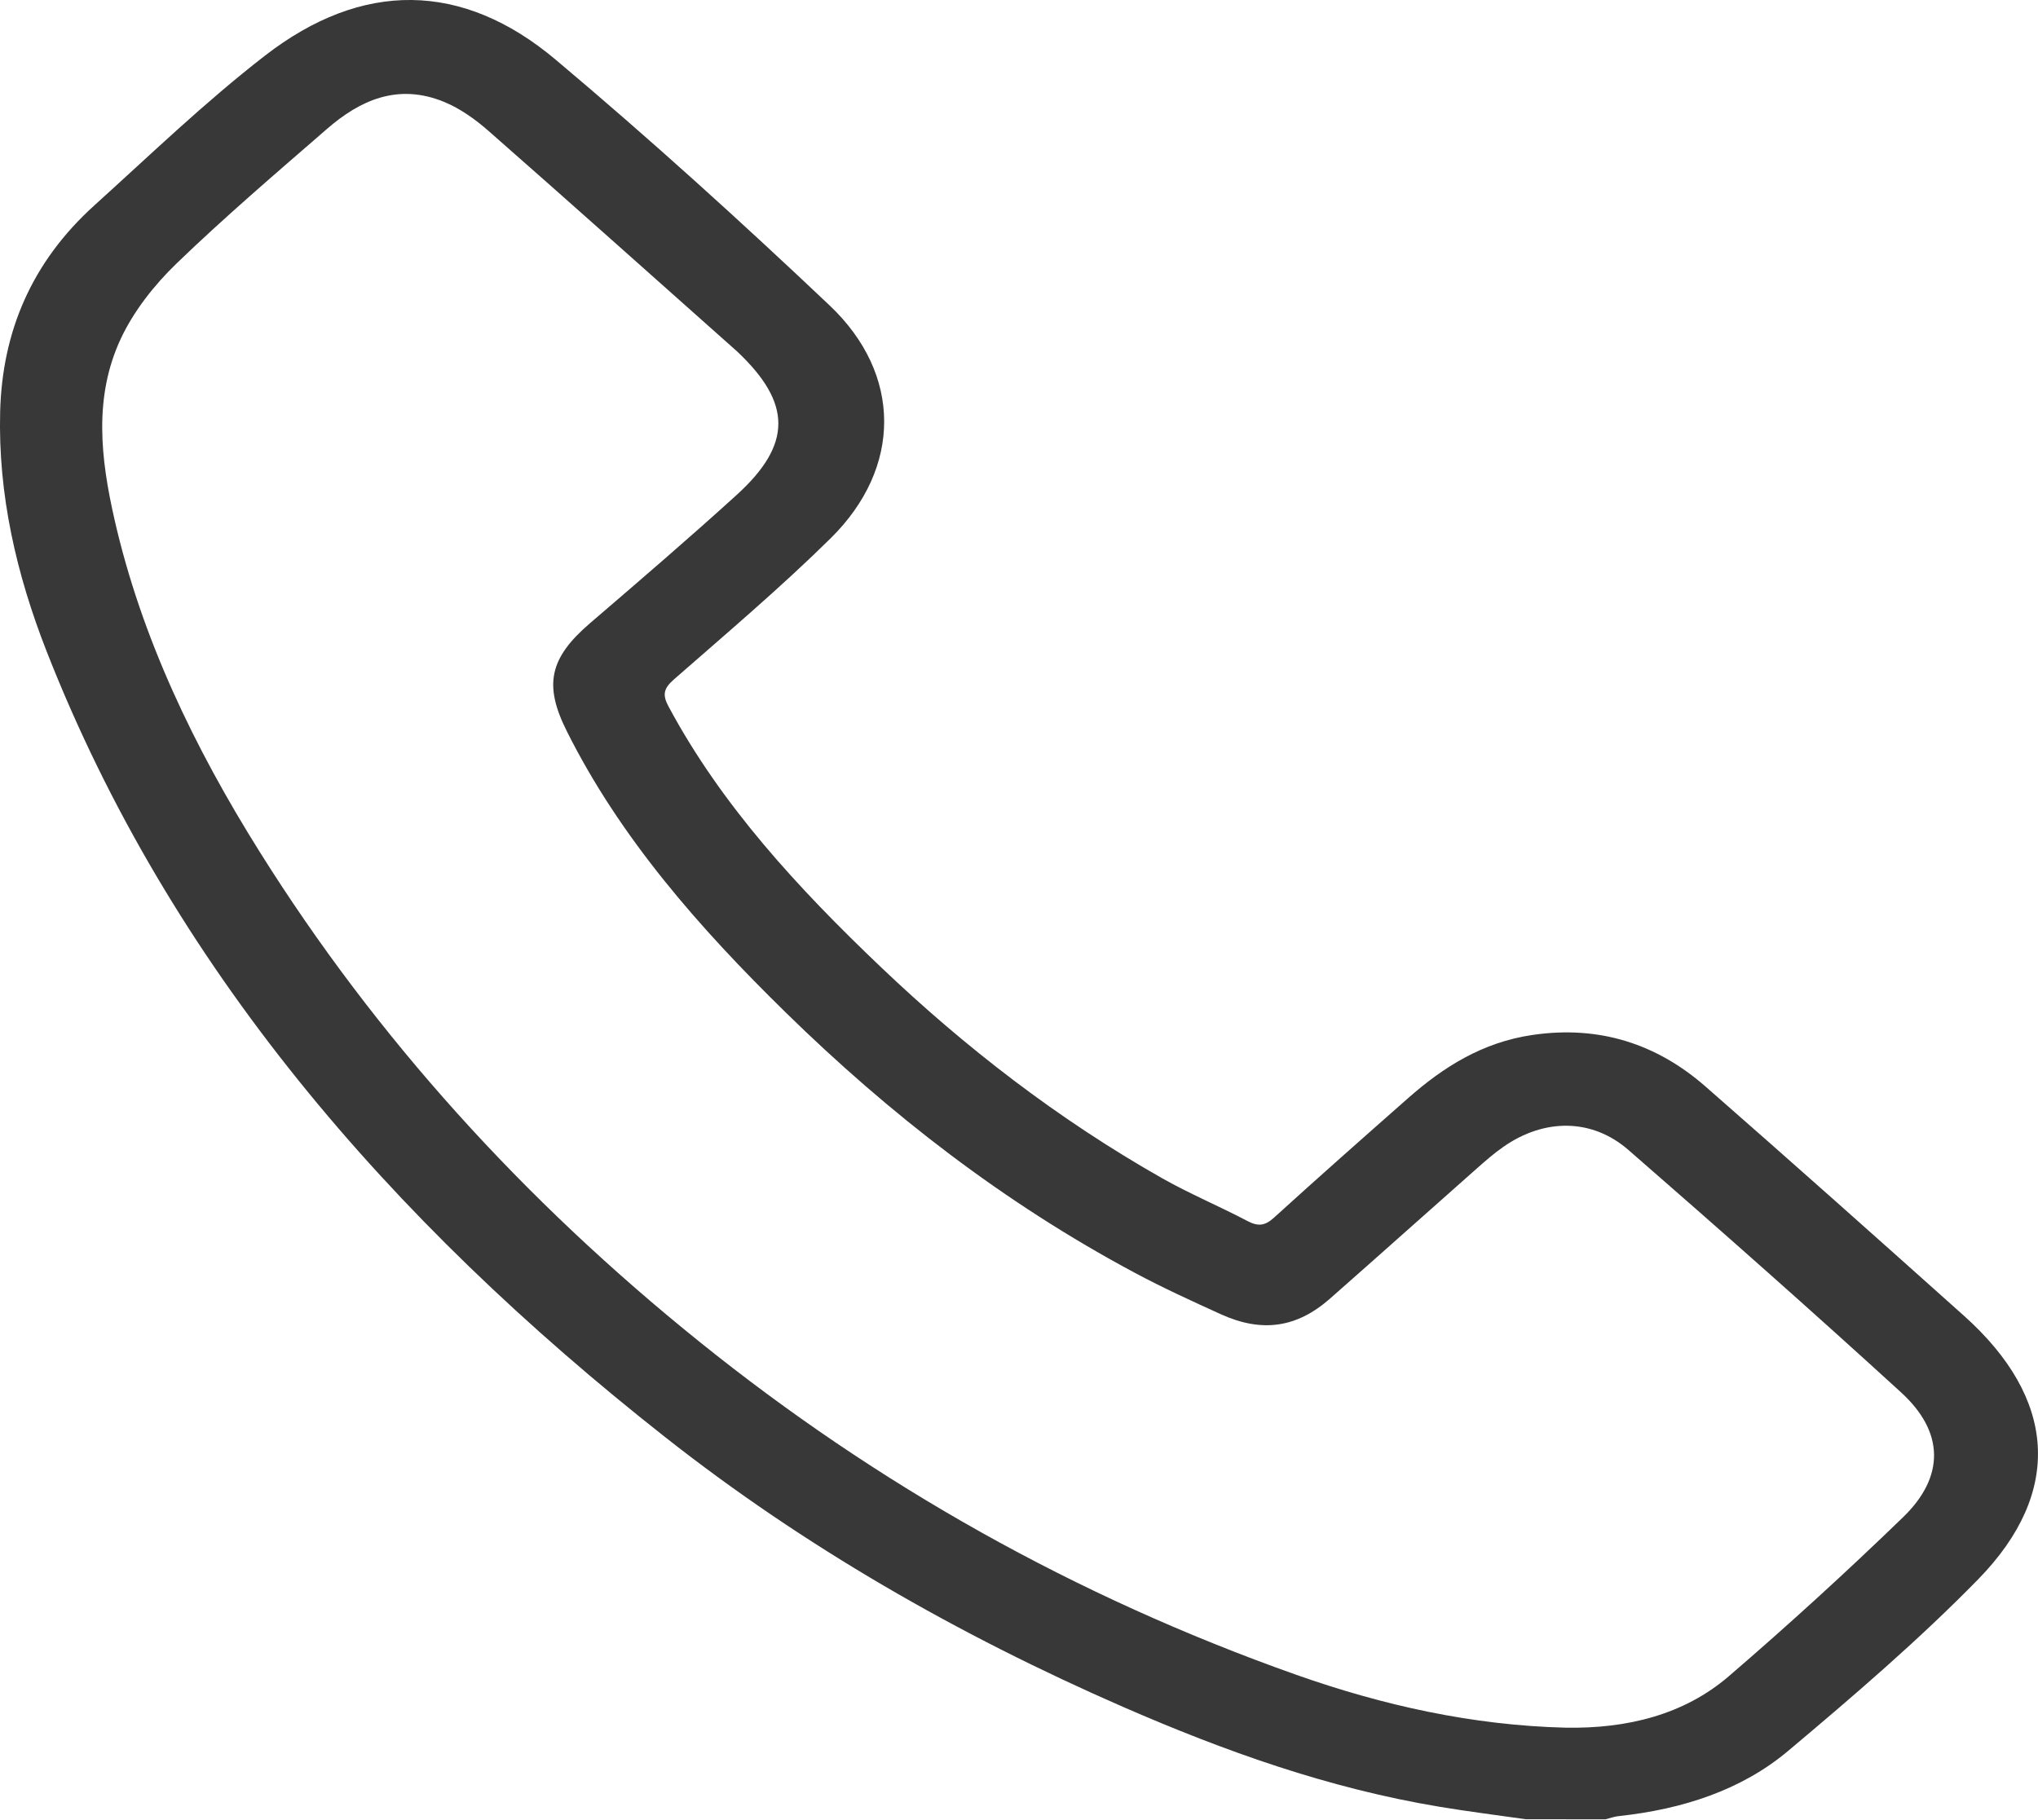
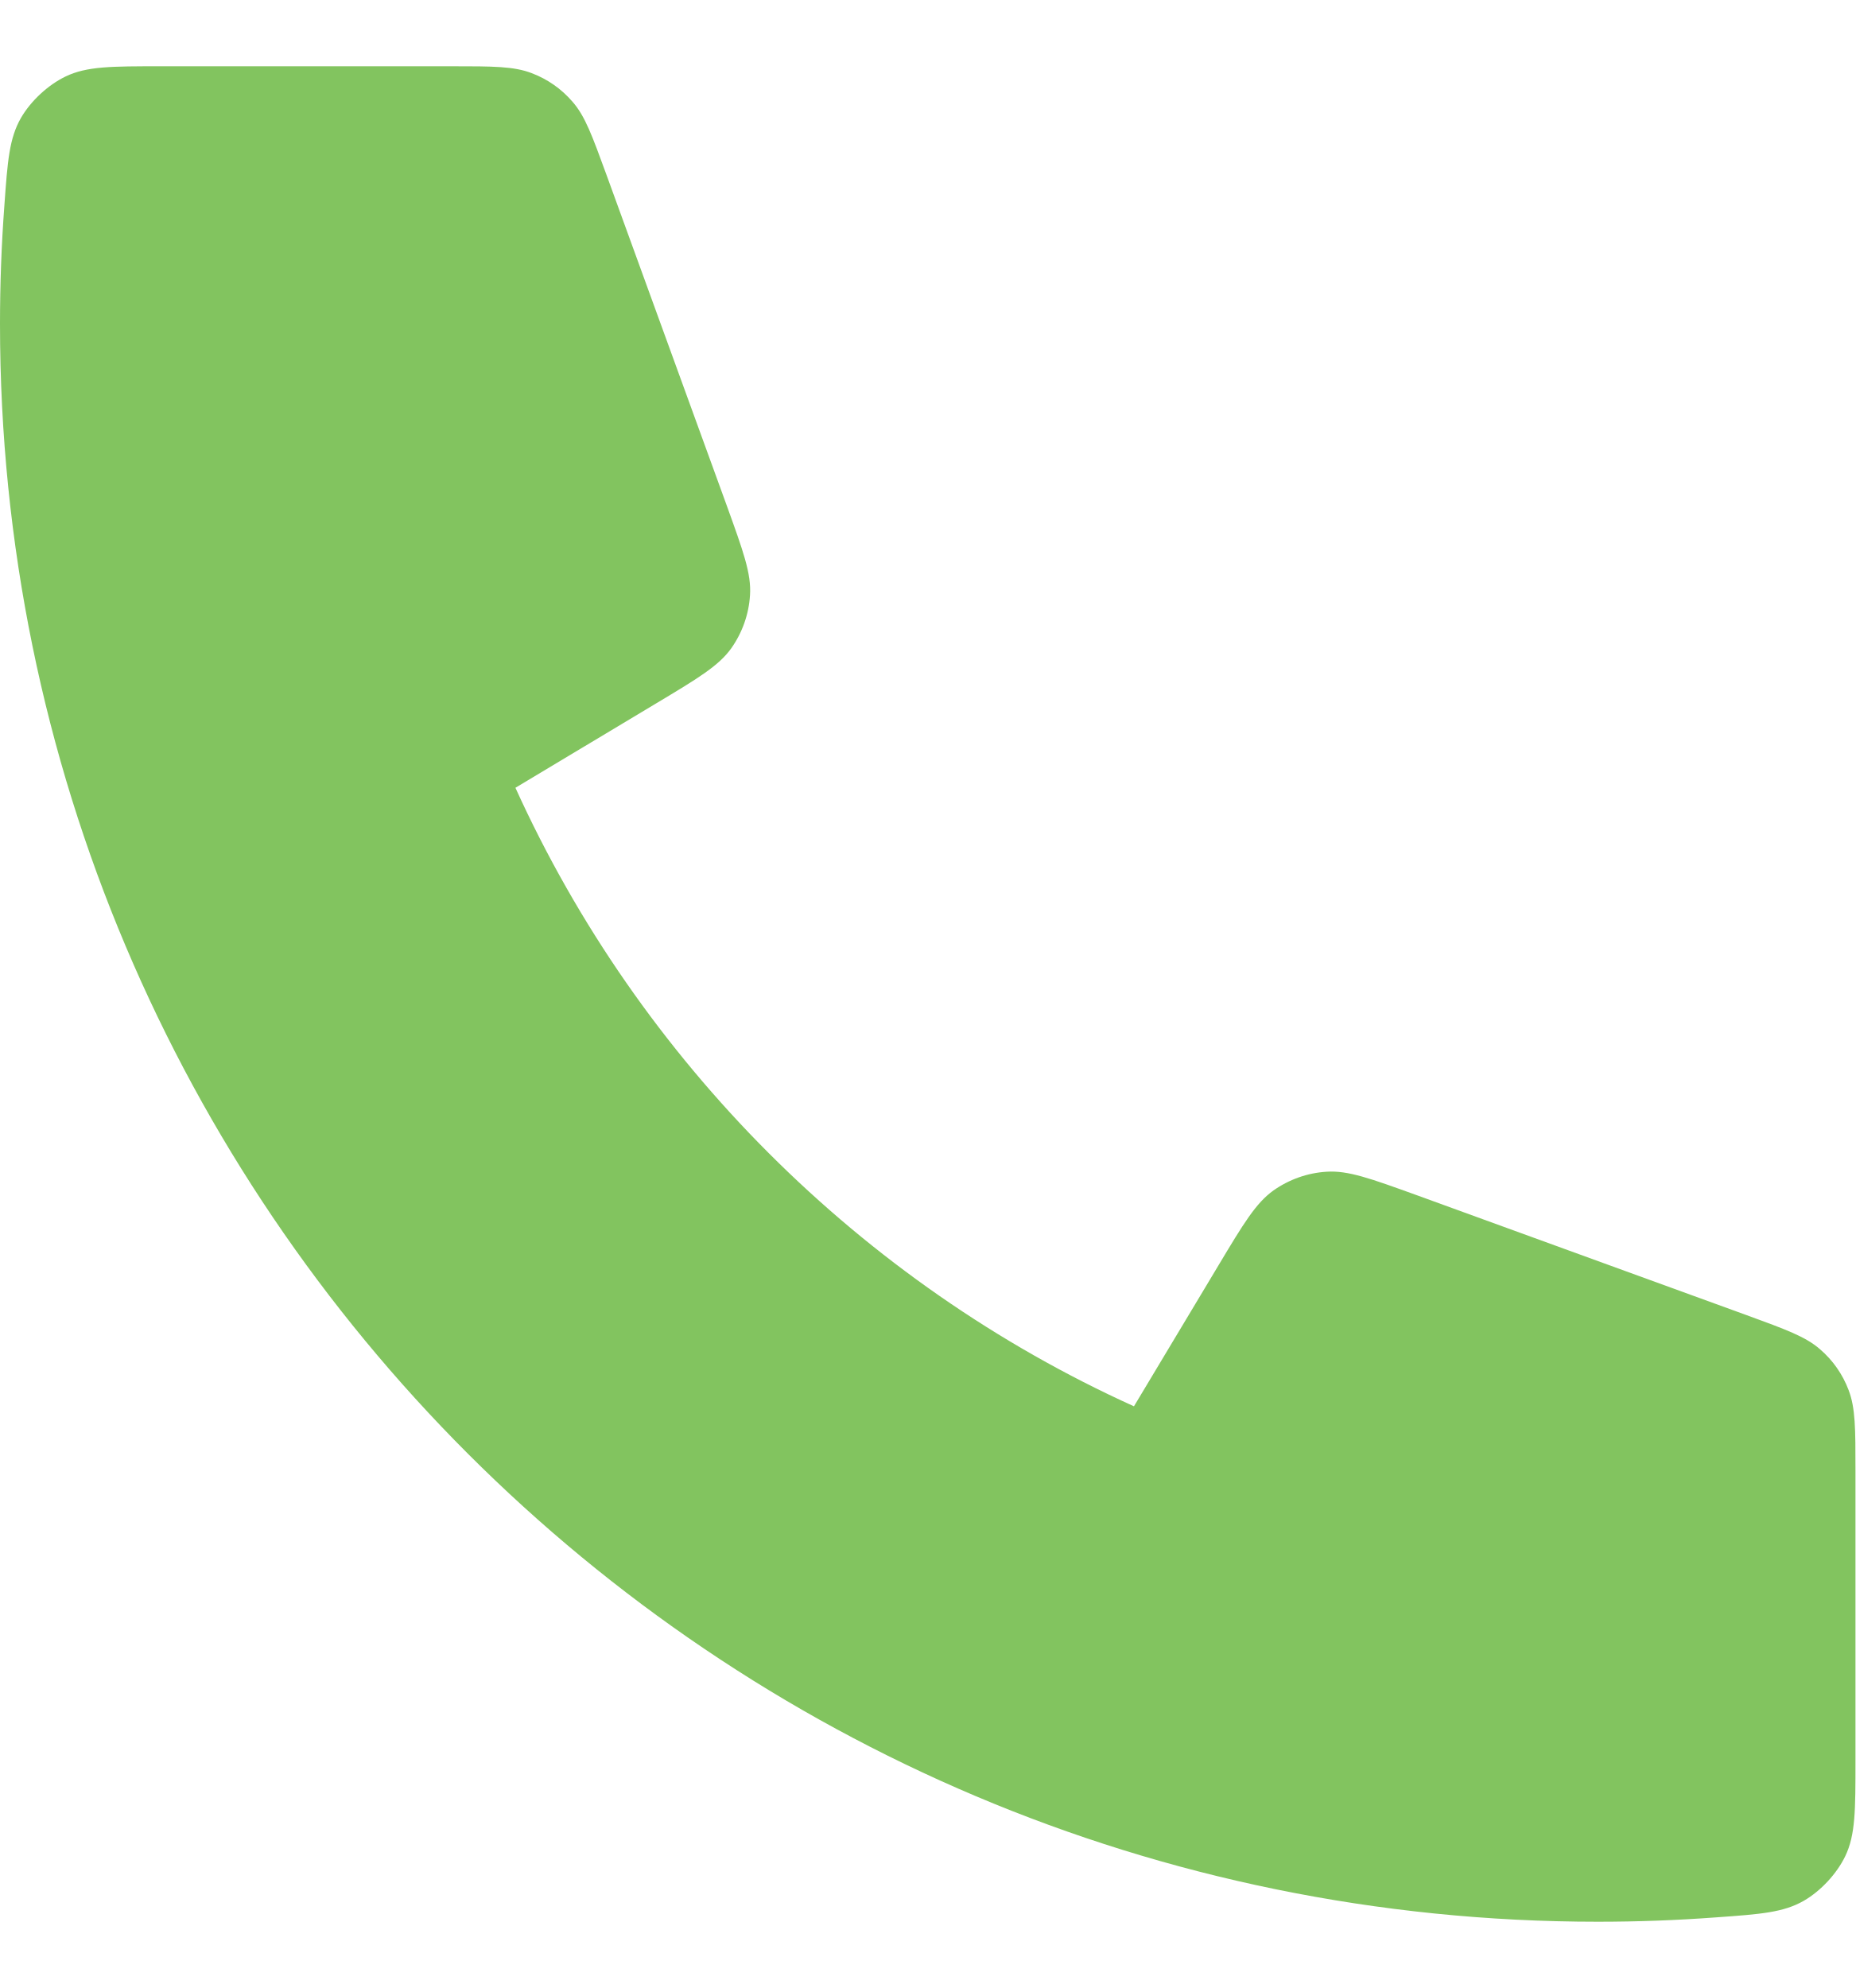
- <svg xmlns="http://www.w3.org/2000/svg" width="28" height="25" viewBox="0 0 28 25" fill="none">
-   <path d="M20.962 24.999C20.567 24.943 20.171 24.893 19.779 24.828C18.249 24.574 16.821 24.062 15.431 23.456C13.156 22.463 11.04 21.246 9.143 19.752C5.341 16.759 2.333 13.263 0.642 8.954C0.224 7.889 -0.027 6.795 0.002 5.659C0.03 4.566 0.429 3.605 1.299 2.82C2.068 2.125 2.815 1.404 3.64 0.765C4.976 -0.27 6.352 -0.258 7.633 0.819C8.927 1.907 10.177 3.041 11.397 4.196C12.398 5.143 12.392 6.43 11.414 7.395C10.73 8.07 9.987 8.699 9.257 9.338C9.113 9.464 9.101 9.552 9.186 9.71C9.911 11.063 10.963 12.204 12.101 13.288C13.259 14.391 14.533 15.378 15.967 16.191C16.343 16.404 16.75 16.574 17.135 16.777C17.288 16.858 17.381 16.844 17.506 16.73C18.113 16.178 18.729 15.634 19.346 15.09C19.828 14.665 20.365 14.323 21.054 14.222C21.983 14.085 22.771 14.353 23.428 14.927C24.62 15.97 25.802 17.024 26.981 18.079C28.25 19.213 28.353 20.498 27.18 21.7C26.367 22.532 25.469 23.302 24.566 24.061C23.926 24.599 23.116 24.862 22.24 24.956C22.178 24.962 22.118 24.985 22.058 25C21.693 24.999 21.327 24.999 20.962 24.999ZM21.511 23.741C22.358 23.756 23.138 23.562 23.752 23.034C24.573 22.328 25.37 21.6 26.143 20.852C26.723 20.293 26.715 19.677 26.117 19.132C24.887 18.008 23.635 16.901 22.375 15.804C21.872 15.365 21.218 15.367 20.658 15.757C20.529 15.846 20.411 15.95 20.294 16.053C19.62 16.649 18.95 17.249 18.274 17.844C17.818 18.246 17.34 18.316 16.776 18.061C16.378 17.88 15.979 17.698 15.596 17.493C13.787 16.527 12.217 15.304 10.801 13.919C9.604 12.748 8.518 11.509 7.788 10.049C7.469 9.414 7.546 9.044 8.107 8.563C8.784 7.982 9.462 7.4 10.12 6.802C10.886 6.106 10.88 5.541 10.131 4.833C10.119 4.822 10.106 4.81 10.093 4.799C8.968 3.799 7.846 2.795 6.714 1.801C6.535 1.644 6.327 1.493 6.101 1.4C5.465 1.139 4.944 1.379 4.493 1.771C3.794 2.378 3.087 2.982 2.425 3.621C2.116 3.92 1.839 4.274 1.663 4.647C1.282 5.456 1.384 6.308 1.574 7.142C1.944 8.764 2.668 10.271 3.57 11.709C5.163 14.251 7.19 16.491 9.615 18.442C12.042 20.396 14.766 21.937 17.811 23.015C18.999 23.434 20.227 23.709 21.511 23.741Z" fill="#393838" />
+ <svg xmlns="http://www.w3.org/2000/svg" width="14" height="15" viewBox="0 0 14 15" fill="none">
+   <path d="M0 2.444C0 9.103 5.397 14.5 12.056 14.5C12.356 14.5 12.654 14.489 12.949 14.467C13.287 14.443 13.456 14.43 13.61 14.342C13.738 14.268 13.859 14.138 13.923 14.005C14 13.845 14 13.659 14 13.285V11.094C14 10.78 14 10.623 13.948 10.488C13.903 10.369 13.829 10.263 13.732 10.18C13.623 10.085 13.476 10.032 13.181 9.924L10.687 9.017C10.343 8.893 10.172 8.83 10.009 8.841C9.865 8.85 9.727 8.899 9.609 8.982C9.476 9.077 9.382 9.233 9.194 9.547L8.556 10.611C6.495 9.678 4.824 8.005 3.889 5.944L4.953 5.306C5.267 5.118 5.423 5.024 5.518 4.891C5.601 4.773 5.65 4.635 5.659 4.491C5.67 4.328 5.607 4.157 5.483 3.813L4.576 1.319C4.468 1.024 4.415 0.876 4.32 0.768C4.237 0.671 4.131 0.597 4.012 0.552C3.877 0.5 3.72 0.5 3.406 0.5H1.215C0.841 0.5 0.655 0.5 0.495 0.577C0.362 0.641 0.232 0.762 0.158 0.89C0.07 1.044 0.057 1.213 0.033 1.551C0.011 1.846 0 2.144 0 2.444Z" fill="#82C45F" />
</svg>
